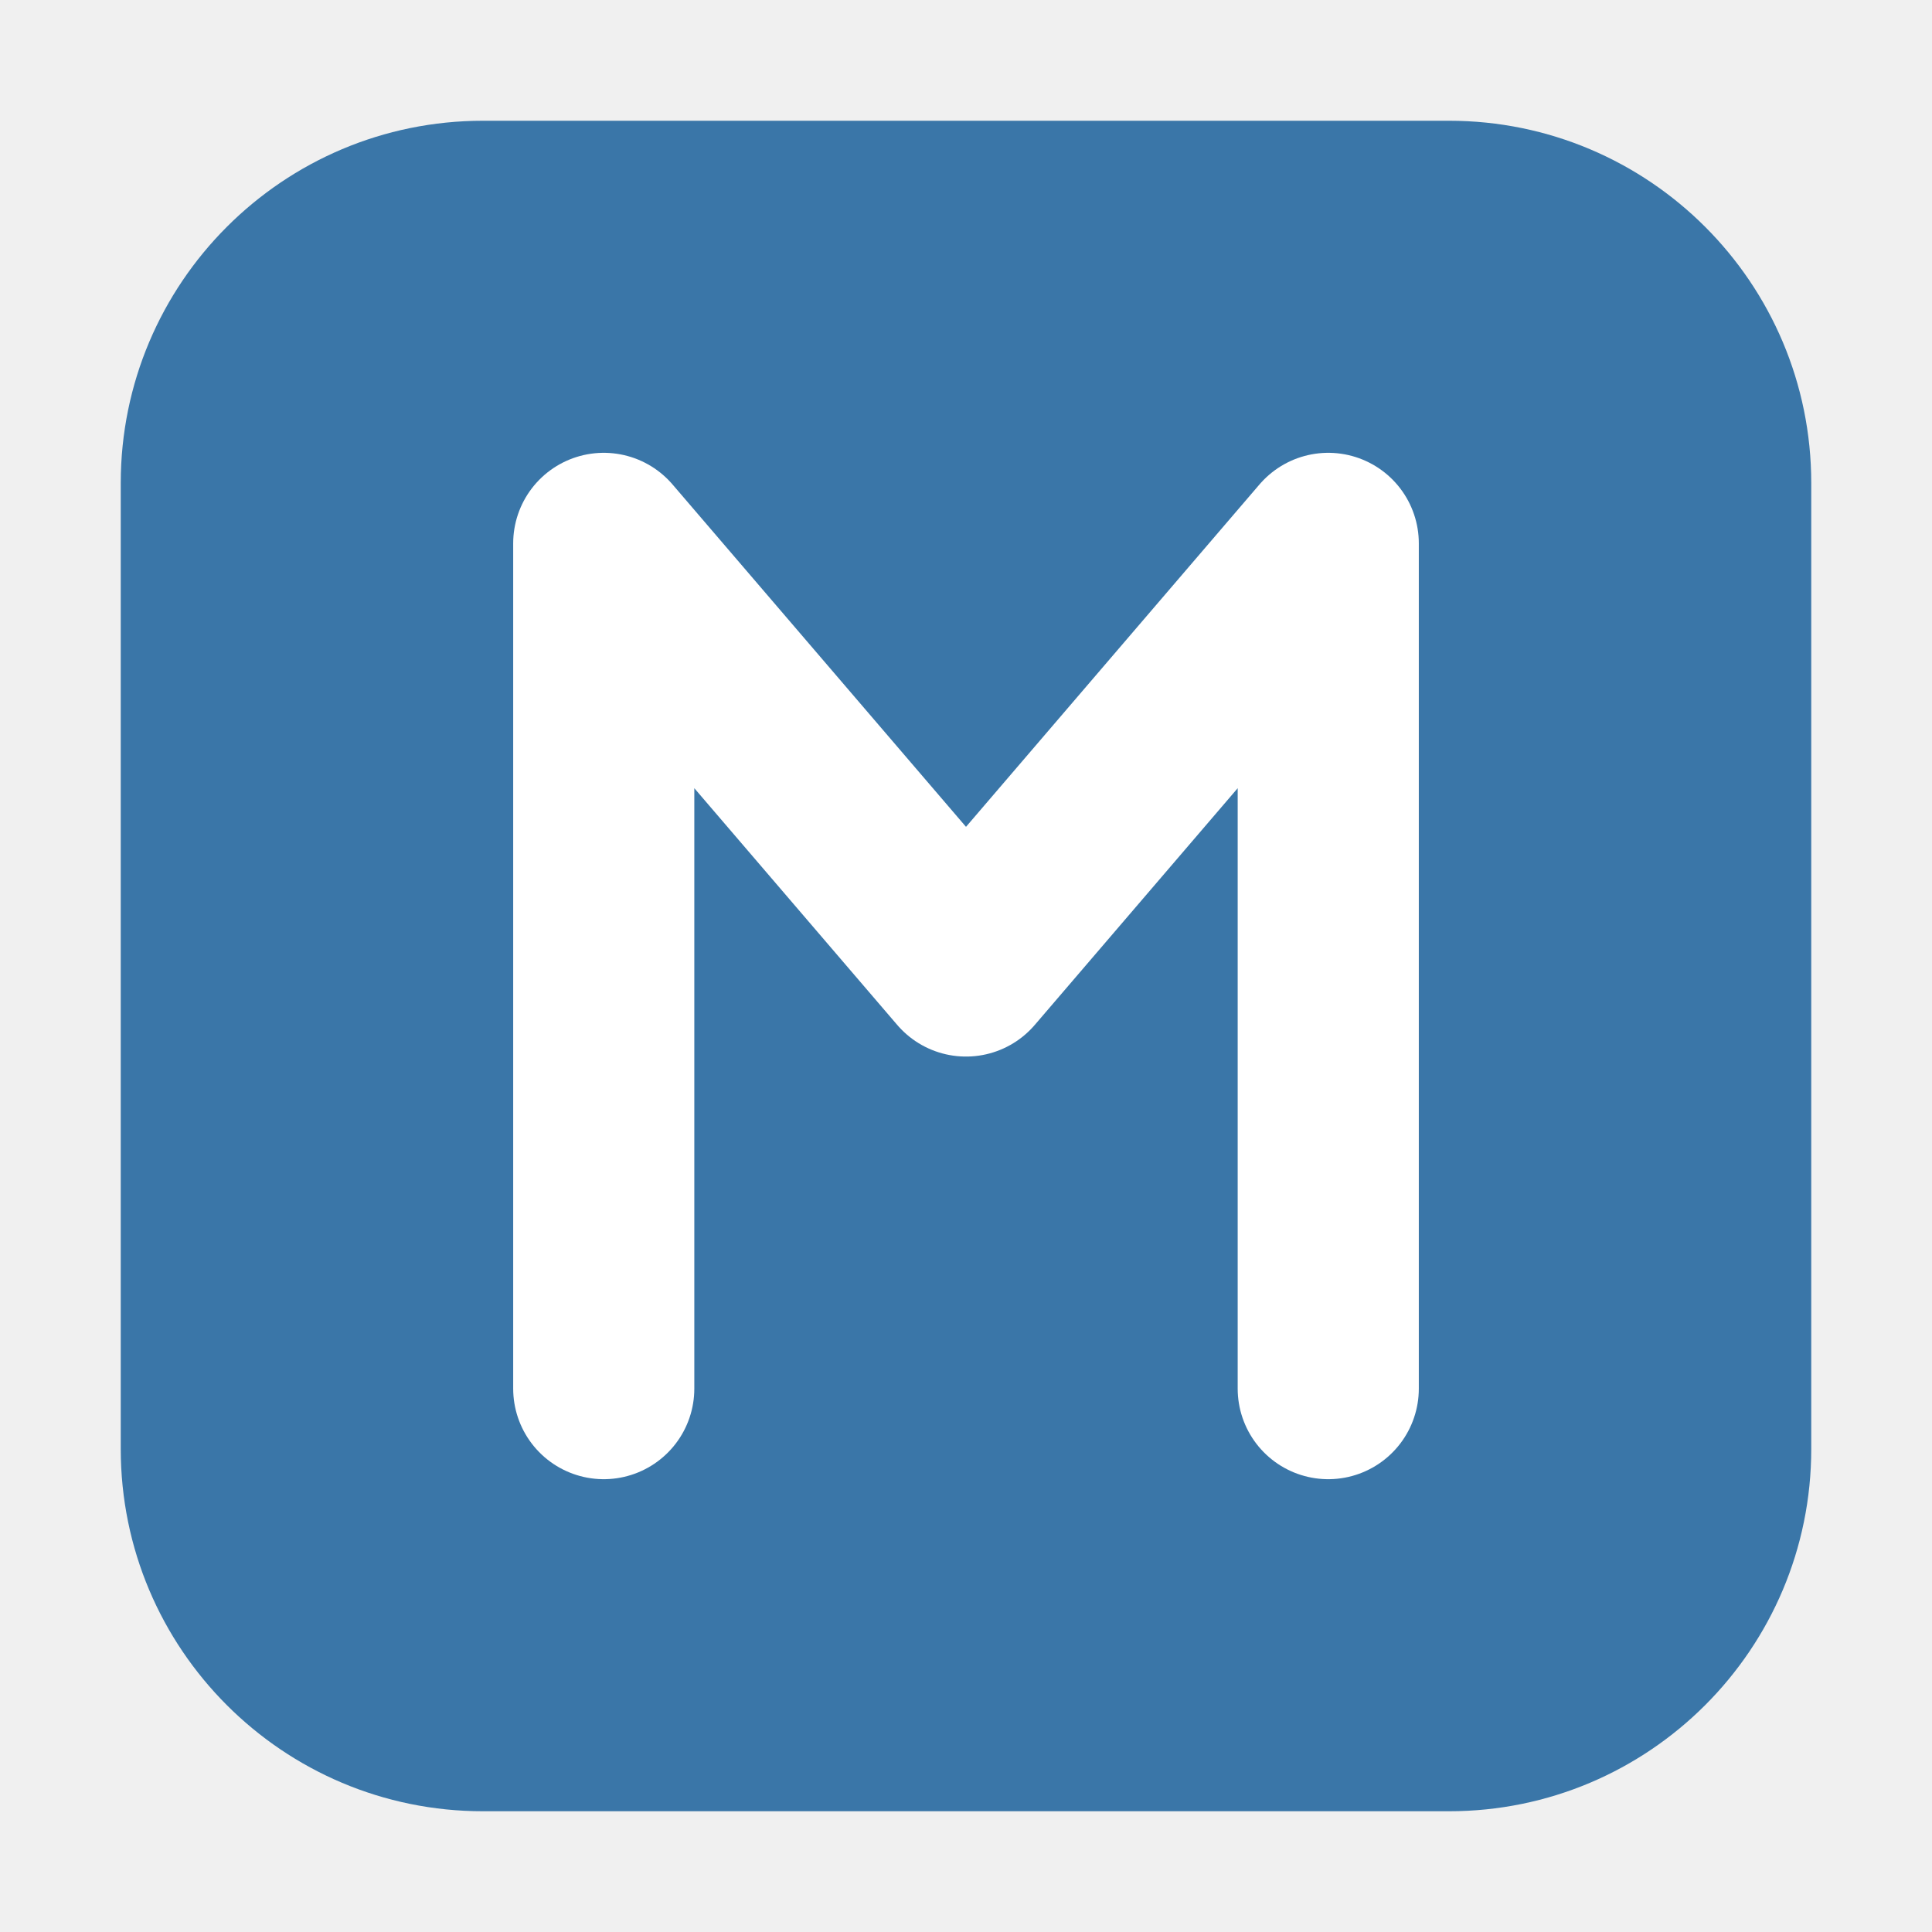
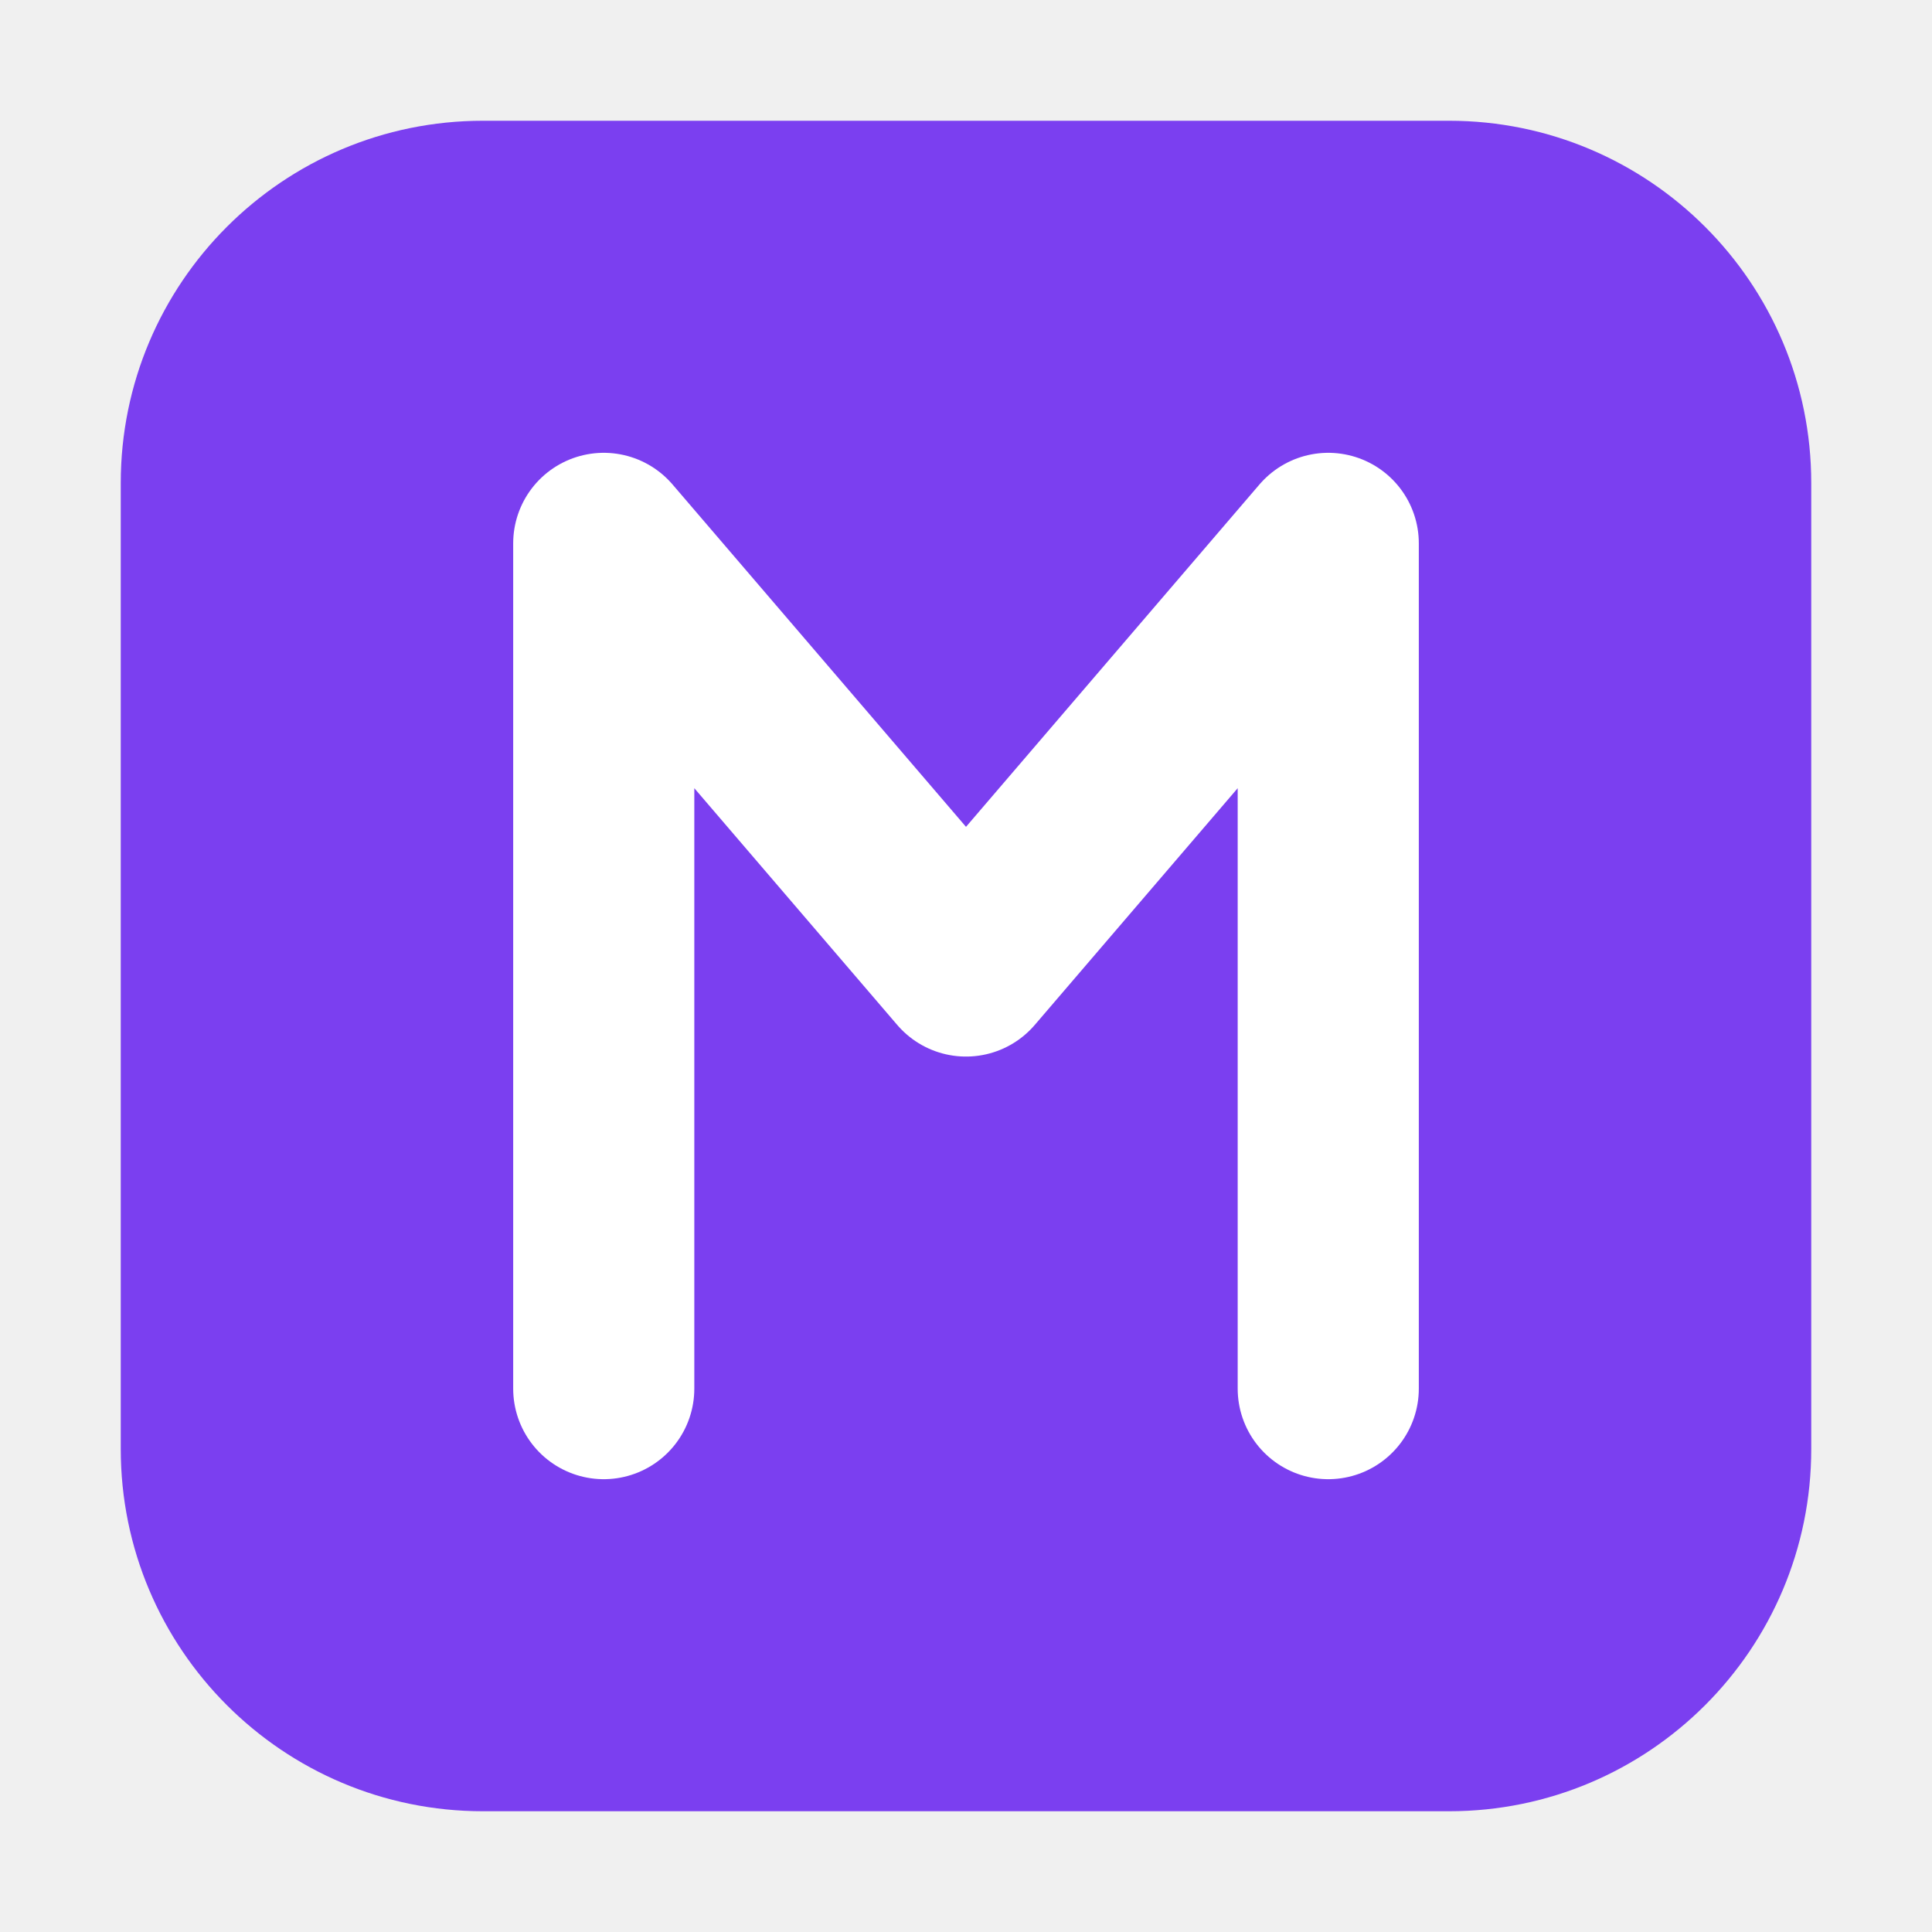
<svg xmlns="http://www.w3.org/2000/svg" width="16" height="16" viewBox="0 0 16 16">
-   <rect x="1" y="1" width="14" height="14" rx="3" fill="#3A76A8" />
+   <rect x="1" y="1" width="14" height="14" rx="3" fill="#7B3FF0" />
  <path d="M5 11.5v-7l3 3.5 3-3.5v7" fill="none" stroke="#FFFFFF" stroke-width="1.5" stroke-linecap="round" stroke-linejoin="round" />
</svg>
